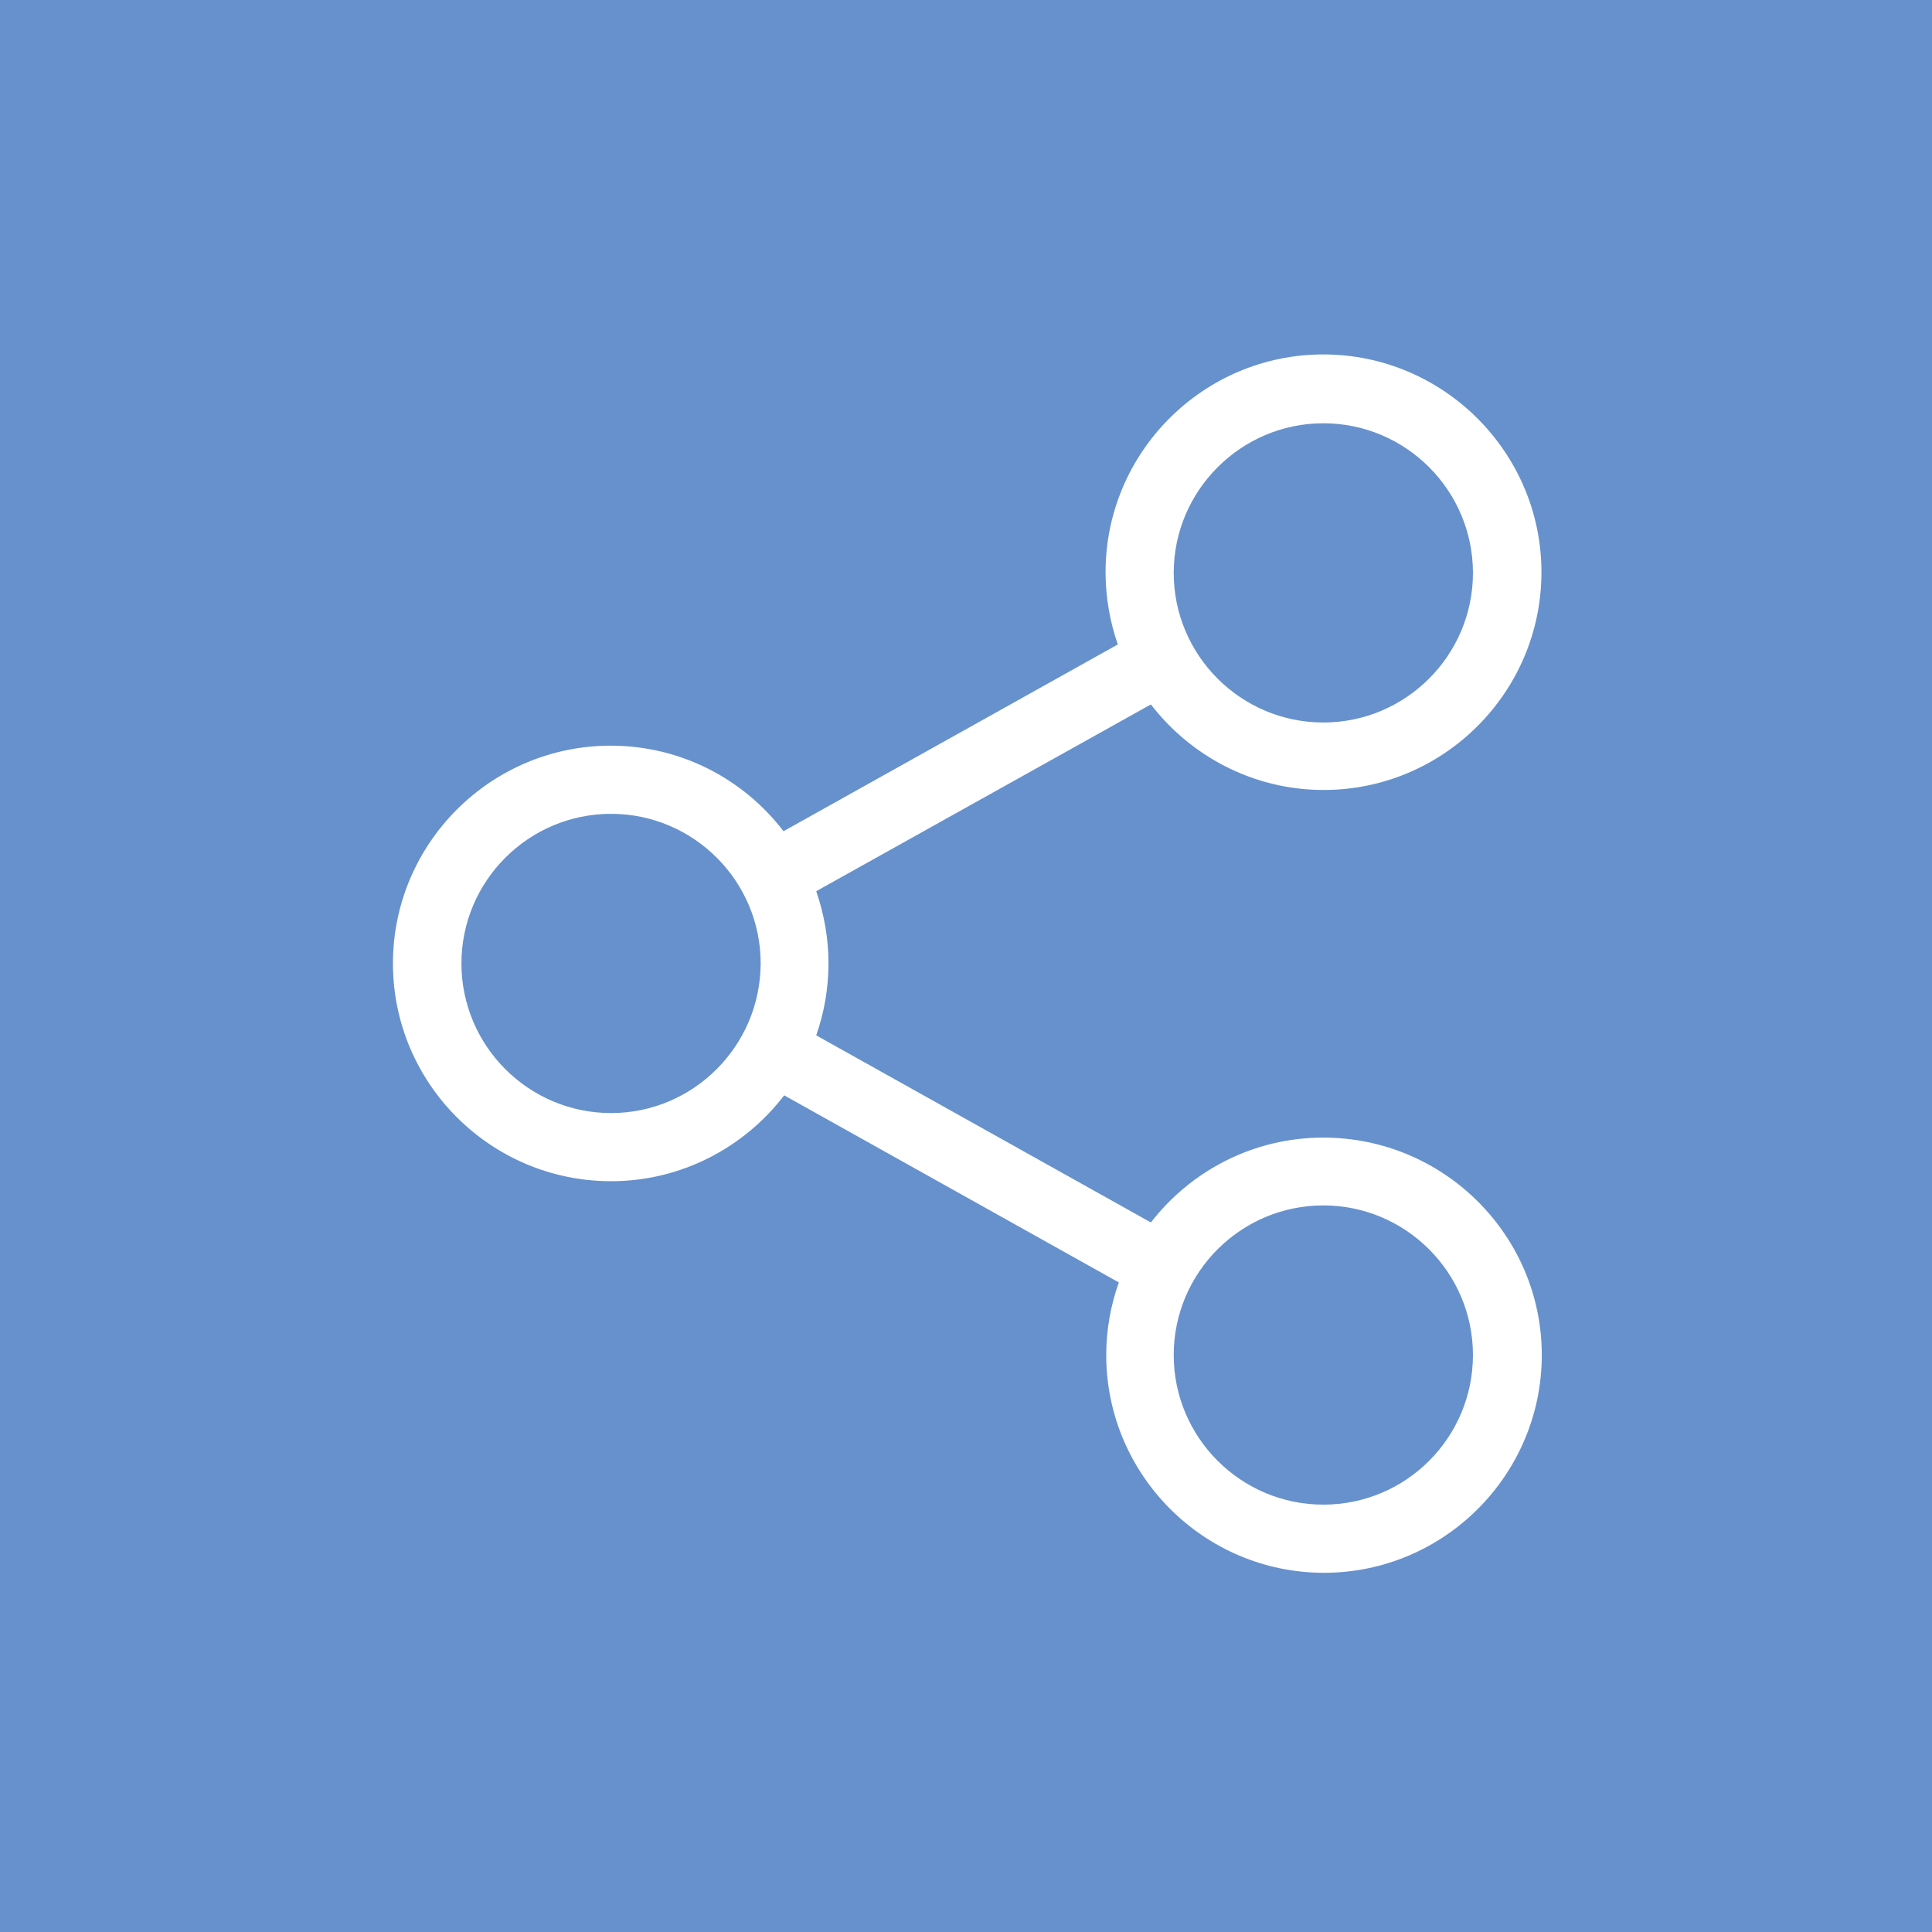
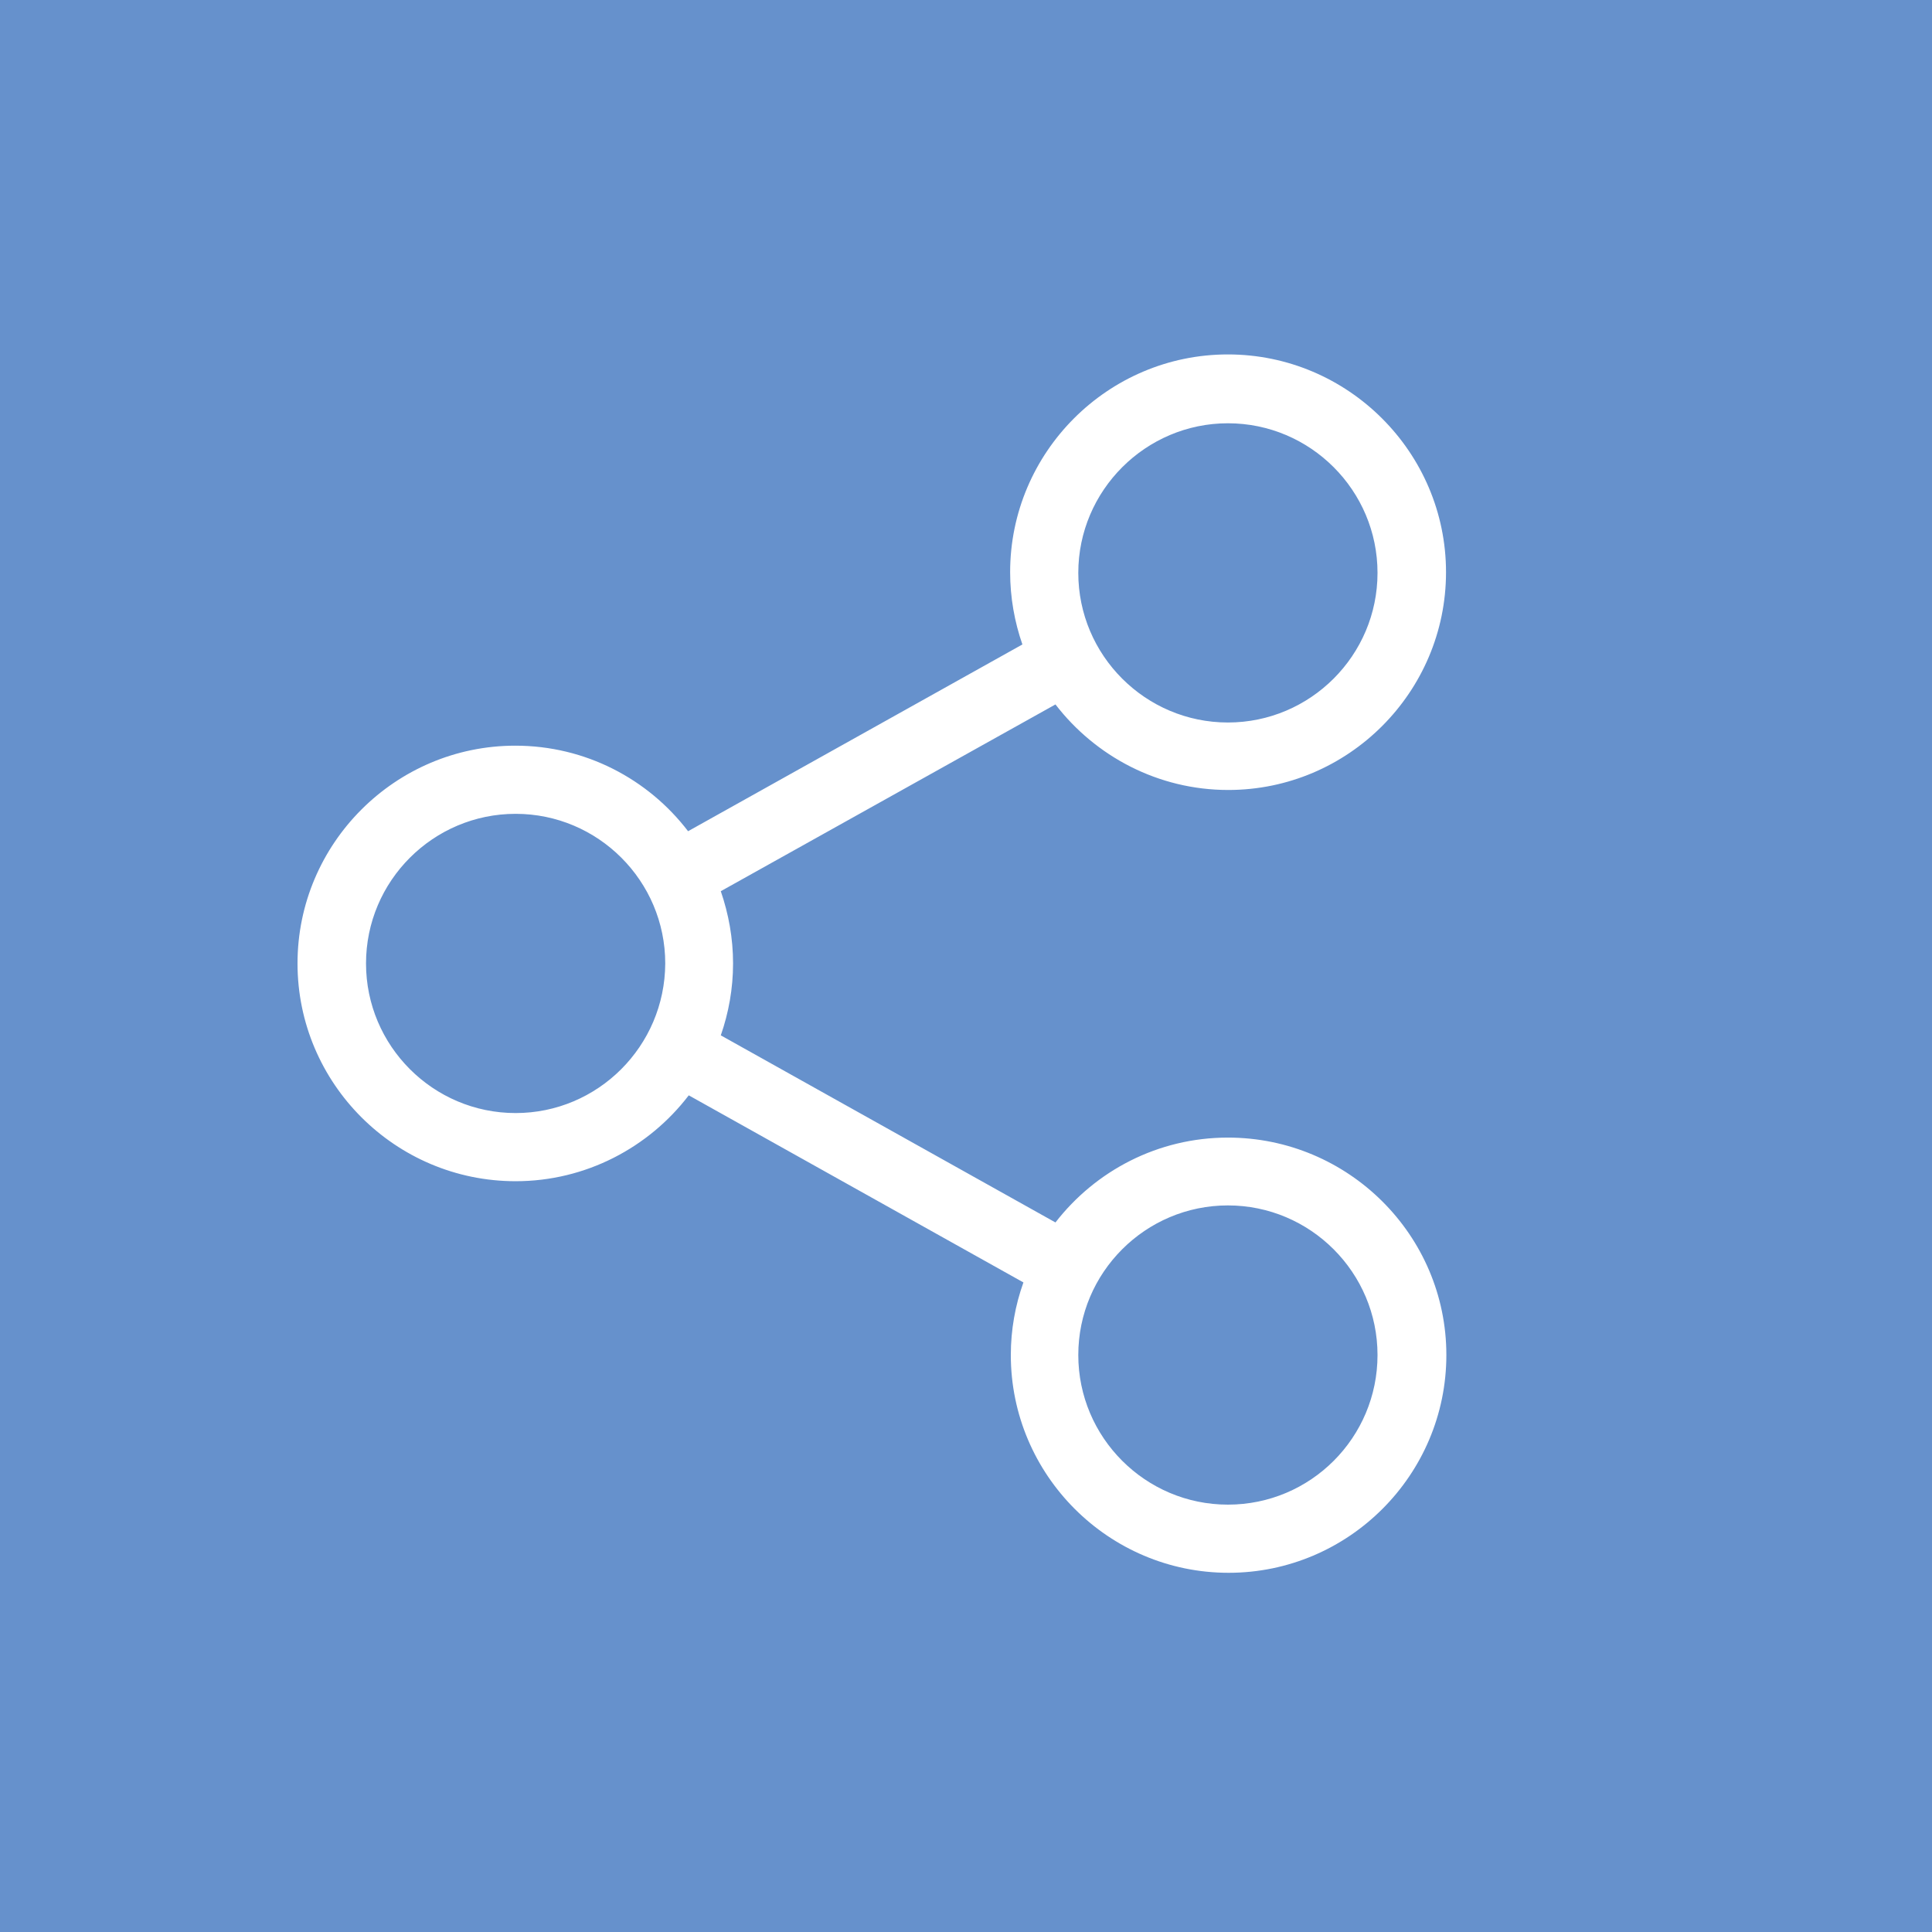
- <svg xmlns="http://www.w3.org/2000/svg" version="1.1" id="Layer_1" x="0px" y="0px" viewBox="0 0 566.9 566.9" style="enable-background:new 0 0 566.9 566.9;" xml:space="preserve">
+ <svg xmlns="http://www.w3.org/2000/svg" version="1.1" id="Layer_1" x="0px" y="0px" viewBox="-28 -57.4 566.9 566.9" style="enable-background:new -28 -57.4 566.9 566.9;" xml:space="preserve">
  <style type="text/css">
	.st0{fill:#6691CC;}
	.st1{fill:#FFFFFF;}
</style>
-   <rect id="XMLID_1_" y="0" class="st0" width="566.9" height="566.9" />
+   <rect id="XMLID_1_" x="-28" y="-57.4" class="st0" width="566.9" height="566.9" />
  <g>
-     <path class="st1" d="M388.3,333.8c-20.6,0-38.9,9.8-50.6,24.9l-98.2-54.9c2.3-6.6,3.6-13.7,3.6-21.1c0-7.4-1.3-14.5-3.6-21.2   l98.2-54.8c11.7,15.2,30.1,25.1,50.7,25.1c35.2,0,63.9-28.7,63.9-63.9S423.5,104,388.3,104s-63.9,28.7-63.9,63.9   c0,7.4,1.3,14.6,3.6,21.2l-98.1,54.8c-11.7-15.3-30.1-25.1-50.7-25.1c-35.2,0-63.9,28.7-63.9,63.9s28.7,63.9,64,63.9   c20.6,0,39.1-9.9,50.8-25.2l98.2,54.9c-2.4,6.7-3.7,13.9-3.7,21.3c0,35.2,28.7,63.9,63.9,63.9s63.9-28.7,63.9-63.9   S423.6,333.8,388.3,333.8z M388.3,124.2c24.2,0,43.9,19.7,43.9,43.9s-19.7,43.9-43.9,43.9c-24.2,0-43.9-19.7-43.9-43.9   S364.2,124.2,388.3,124.2z M179.3,326.6c-24.2,0-43.9-19.7-43.9-43.9c0-24.2,19.7-43.9,43.9-43.9s43.9,19.7,43.9,43.9   C223.1,307,203.4,326.6,179.3,326.6z M388.3,441.5c-24.2,0-43.9-19.7-43.9-43.9c0-24.2,19.7-43.9,43.9-43.9   c24.2,0,43.9,19.7,43.9,43.9C432.2,421.8,412.6,441.5,388.3,441.5z" />
+     <path class="st1" d="M332.3,276.4c-20.6,0-38.9,9.8-50.6,24.9l-98.2-54.9c2.3-6.6,3.6-13.7,3.6-21.1s-1.3-14.5-3.6-21.2l98.2-54.8   c11.7,15.2,30.1,25.1,50.7,25.1c35.2,0,63.9-28.7,63.9-63.9s-28.8-63.9-64-63.9s-63.9,28.7-63.9,63.9c0,7.4,1.3,14.6,3.6,21.2   l-98.1,54.8c-11.7-15.3-30.1-25.1-50.7-25.1c-35.2,0-63.9,28.7-63.9,63.9s28.7,63.9,64,63.9c20.6,0,39.1-9.9,50.8-25.2l98.2,54.9   c-2.4,6.7-3.7,13.9-3.7,21.3c0,35.2,28.7,63.9,63.9,63.9s63.9-28.7,63.9-63.9S367.6,276.4,332.3,276.4z M332.3,66.8   c24.2,0,43.9,19.7,43.9,43.9s-19.7,43.9-43.9,43.9c-24.2,0-43.9-19.7-43.9-43.9S308.2,66.8,332.3,66.8z M123.3,269.2   c-24.2,0-43.9-19.7-43.9-43.9c0-24.2,19.7-43.9,43.9-43.9s43.9,19.7,43.9,43.9C167.1,249.6,147.4,269.2,123.3,269.2z M332.3,384.1   c-24.2,0-43.9-19.7-43.9-43.9c0-24.2,19.7-43.9,43.9-43.9c24.2,0,43.9,19.7,43.9,43.9C376.2,364.4,356.6,384.1,332.3,384.1z" />
  </g>
</svg>
